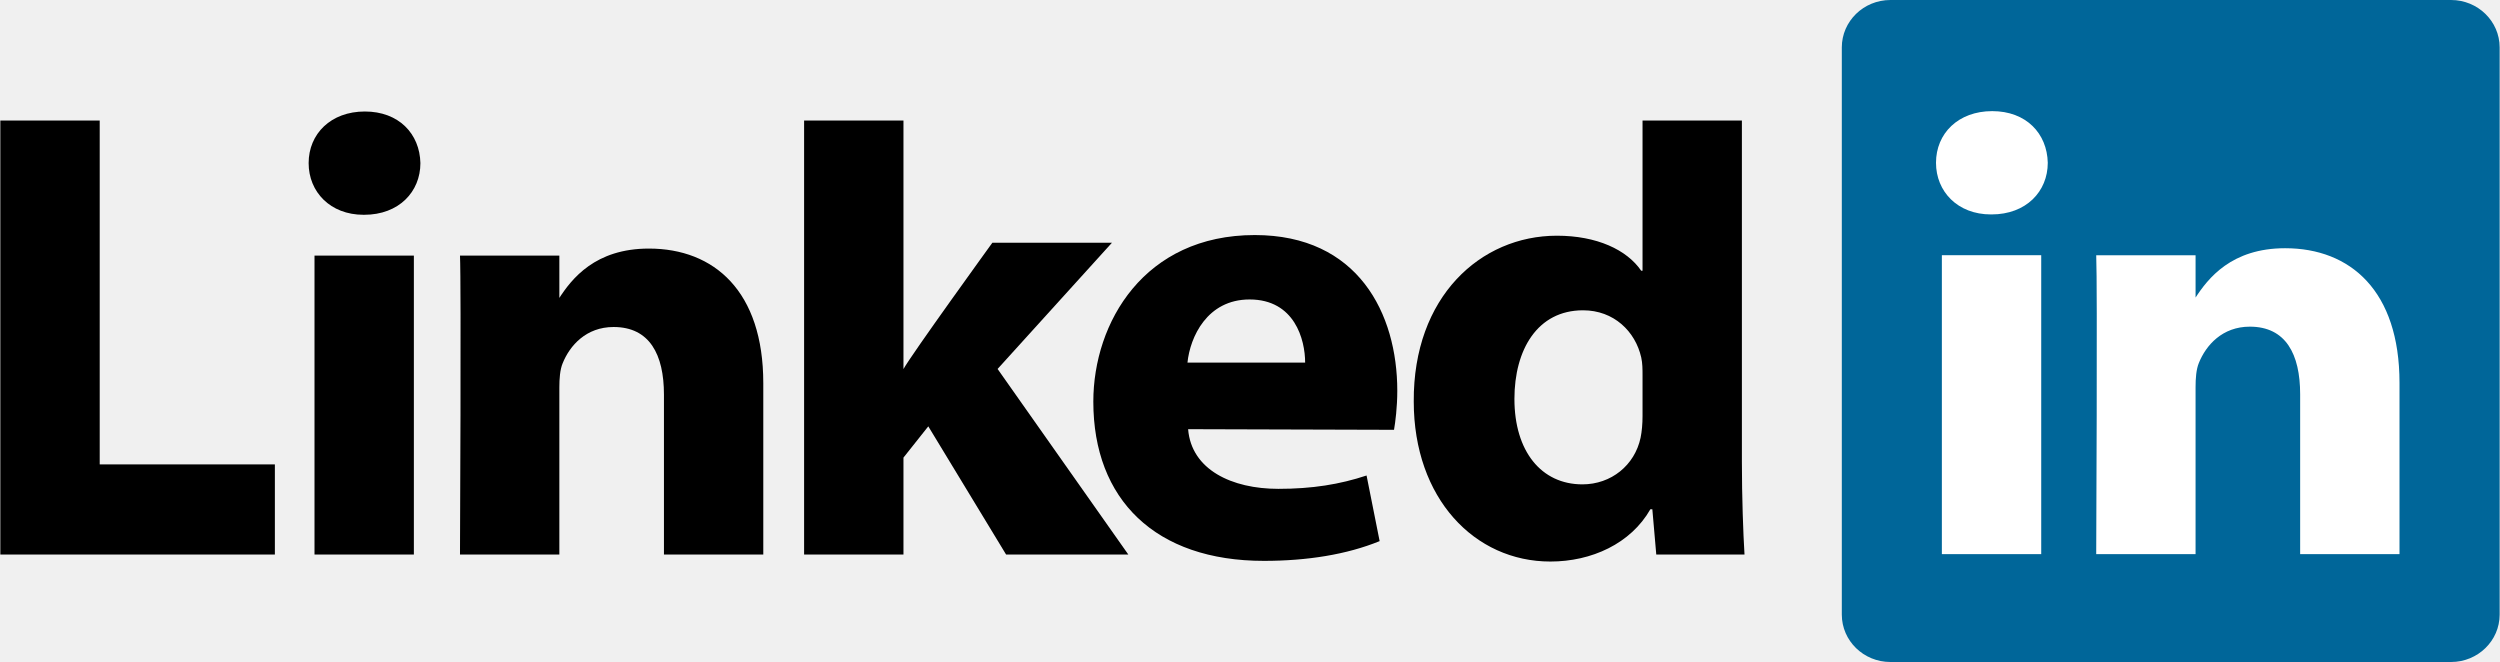
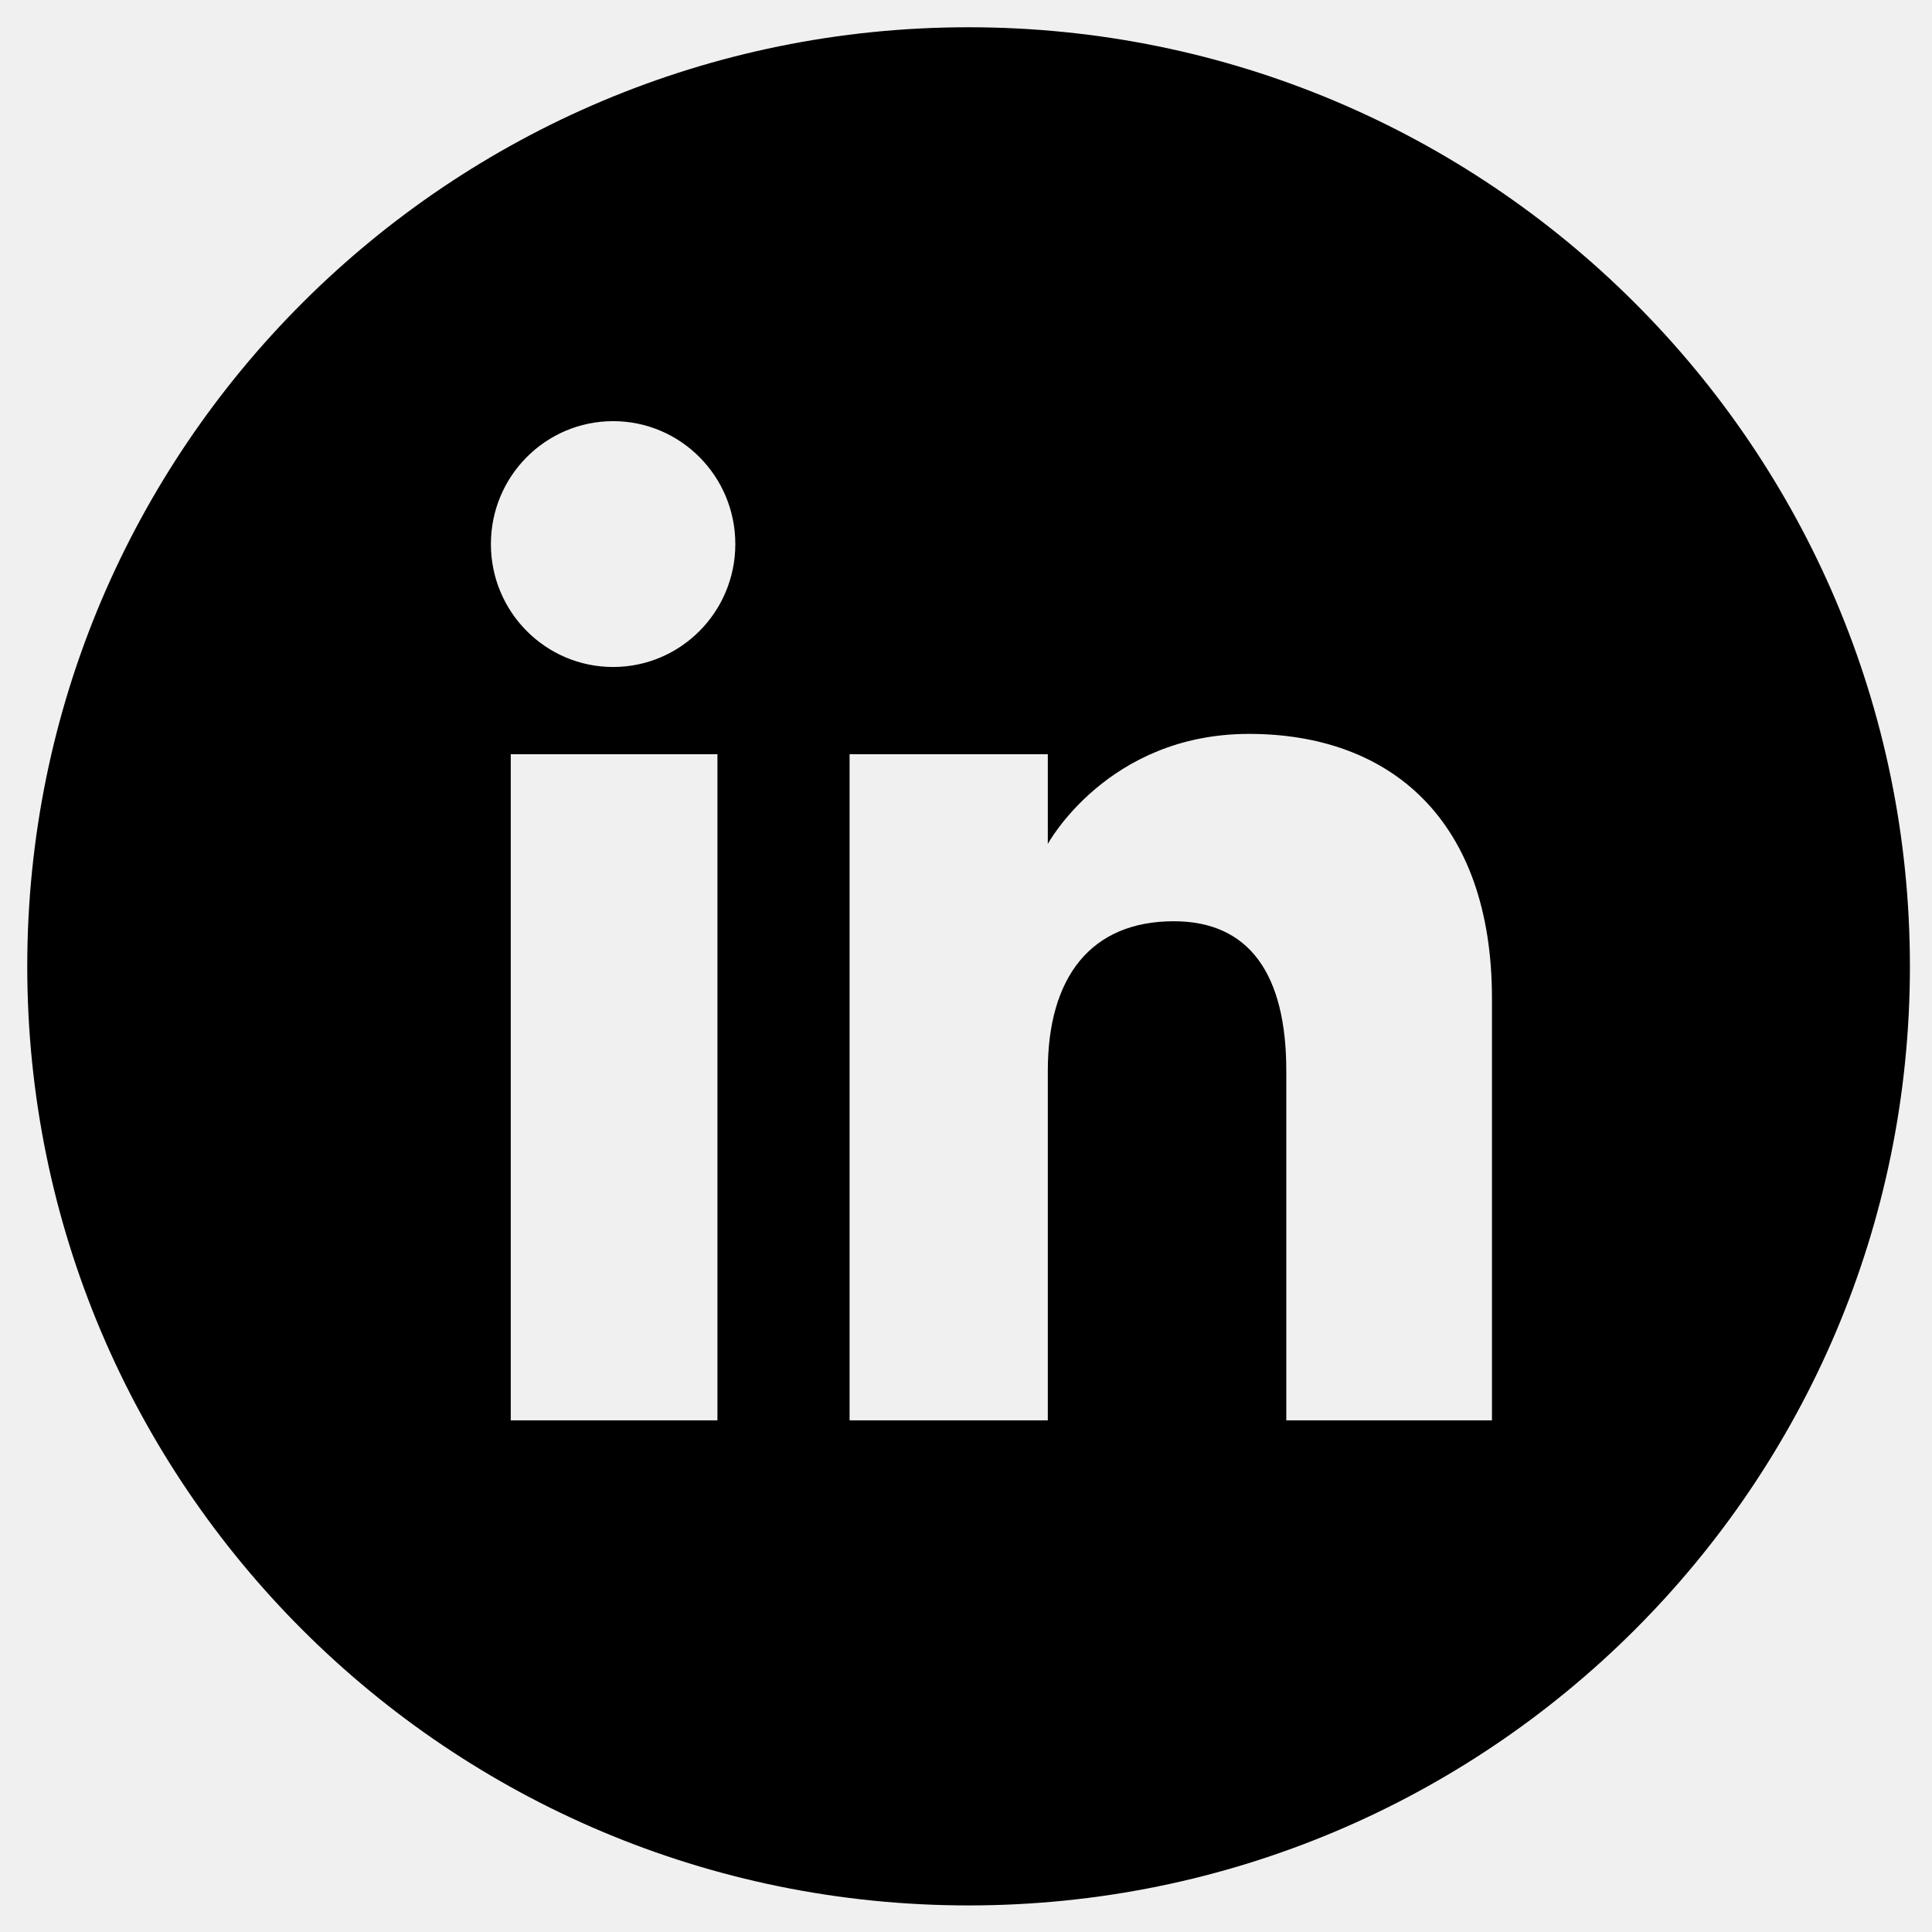
- <svg xmlns="http://www.w3.org/2000/svg" width="2500" height="662" viewBox="1.786 1.783 287.865 76.248">
-   <path d="M213.882 7.245c0-3.015 2.508-5.462 5.6-5.462h64.568c3.093 0 5.6 2.447 5.6 5.462V72.57c0 3.016-2.507 5.461-5.6 5.461h-64.568c-3.092 0-5.6-2.445-5.6-5.46V7.244z" fill="#069" />
-   <path d="M1.785 65.652h31.62V55.27H13.23V15.665H1.785v49.987zM49.414 65.652v-34.43H37.97v34.43h11.444zm-5.721-39.13c3.99 0 6.474-2.644 6.474-5.95-.074-3.378-2.484-5.947-6.398-5.947-3.915 0-6.475 2.57-6.475 5.947 0 3.306 2.484 5.95 6.324 5.95h.075zM54.727 65.652h11.444V46.424c0-1.029.074-2.058.377-2.791.826-2.056 2.709-4.186 5.871-4.186 4.142 0 5.799 3.158 5.799 7.784v18.42H89.66V45.91c0-10.576-5.646-15.497-13.176-15.497-6.173 0-8.884 3.451-10.39 5.802h.077v-4.993H54.727c.151 3.231 0 34.43 0 34.43zM105.805 15.665H94.361v49.987h11.444V54.489l2.86-3.601 8.96 14.764h14.078l-15.056-21.373 13.174-14.54h-13.776s-9.411 13.008-10.24 14.552V15.665z" />
-   <path d="M162.306 51.29c.151-.884.377-2.58.377-4.498 0-8.9-4.518-17.936-16.413-17.936-12.724 0-18.597 10.063-18.597 19.19 0 11.288 7.153 18.337 19.65 18.337 4.97 0 9.561-.732 13.327-2.275l-1.506-7.558c-3.088 1.024-6.25 1.537-10.164 1.537-5.345 0-10.012-2.195-10.389-6.871l23.715.072v.002zm-23.79-7.742c.301-2.938 2.26-7.273 7.153-7.273 5.194 0 6.4 4.628 6.4 7.273h-13.552zM190.93 15.665v17.304h-.151c-1.657-2.422-5.12-4.038-9.71-4.038-8.81 0-16.564 7.05-16.49 19.094 0 11.164 7.003 18.435 15.735 18.435 4.744 0 9.26-2.058 11.52-6.024h.225l.453 5.216h10.163c-.15-2.424-.302-6.61-.302-10.723V15.664h-11.444zm0 34.05c0 .88-.075 1.763-.227 2.495-.675 3.16-3.386 5.361-6.699 5.361-4.742 0-7.83-3.818-7.83-9.84 0-5.654 2.637-10.208 7.906-10.208 3.538 0 6.022 2.423 6.7 5.433.15.663.15 1.398.15 2.058v4.7z" />
-   <path d="M236.85 65.61V31.18h-11.444v34.43h11.445zm-5.72-39.13c3.99 0 6.474-2.644 6.474-5.948-.075-3.379-2.484-5.949-6.398-5.949-3.917 0-6.475 2.57-6.475 5.949 0 3.304 2.483 5.948 6.324 5.948h.074zM243.184 65.61h11.443V46.385c0-1.028.075-2.058.377-2.792.827-2.057 2.71-4.186 5.872-4.186 4.14 0 5.797 3.157 5.797 7.786V65.61h11.443V45.869c0-10.575-5.645-15.496-13.174-15.496-6.173 0-8.884 3.45-10.39 5.8h.076v-4.992h-11.443c.149 3.23-.001 34.43-.001 34.43z" fill="#fff" />
+ <svg xmlns="http://www.w3.org/2000/svg" width="497.951" height="497.95" style="">
+   <rect id="backgroundrect" width="100%" height="100%" x="0" y="0" fill="none" stroke="none" />
+   <linearGradient id="a" x1="0.146" y1="0.146" x2="0.854" y2="0.854">
+     <stop offset="0" stop-color="#2489be" />
+     <stop offset="1" stop-color="#0575b3" />
+   </linearGradient>
+   <g class="currentLayer" style="">
+     <path d="M249.642,7.025 C115.647,7.025 7.025,115.388 7.025,249.064 S115.647,491.102 249.642,491.102 S492.259,382.739 492.259,249.064 C492.258,115.388 383.634,7.025 249.642,7.025 zm-64.731,359.053 h-53.269 V194.391 h53.269 v171.687 zM158.023,171.908 c-17.397,0 -31.5,-14.184 -31.5,-31.679 c0,-17.497 14.105,-31.68 31.5,-31.68 s31.499,14.184 31.499,31.68 c0.001,17.496 -14.102,31.679 -31.499,31.679 zm226.514,194.17 h-53.011 v-90.121 c0,-24.718 -9.411,-38.515 -29.003,-38.515 c-21.322,0 -32.461,14.37 -32.461,38.515 v90.121 h-51.091 V194.391 h51.091 v23.123 s15.368,-28.36 51.86,-28.36 c36.493,0 62.616,22.229 62.616,68.214 l-0.001,108.71 z" fill="#000000" id="svg_1" class="" fill-opacity="1" />
+   </g>
</svg>
